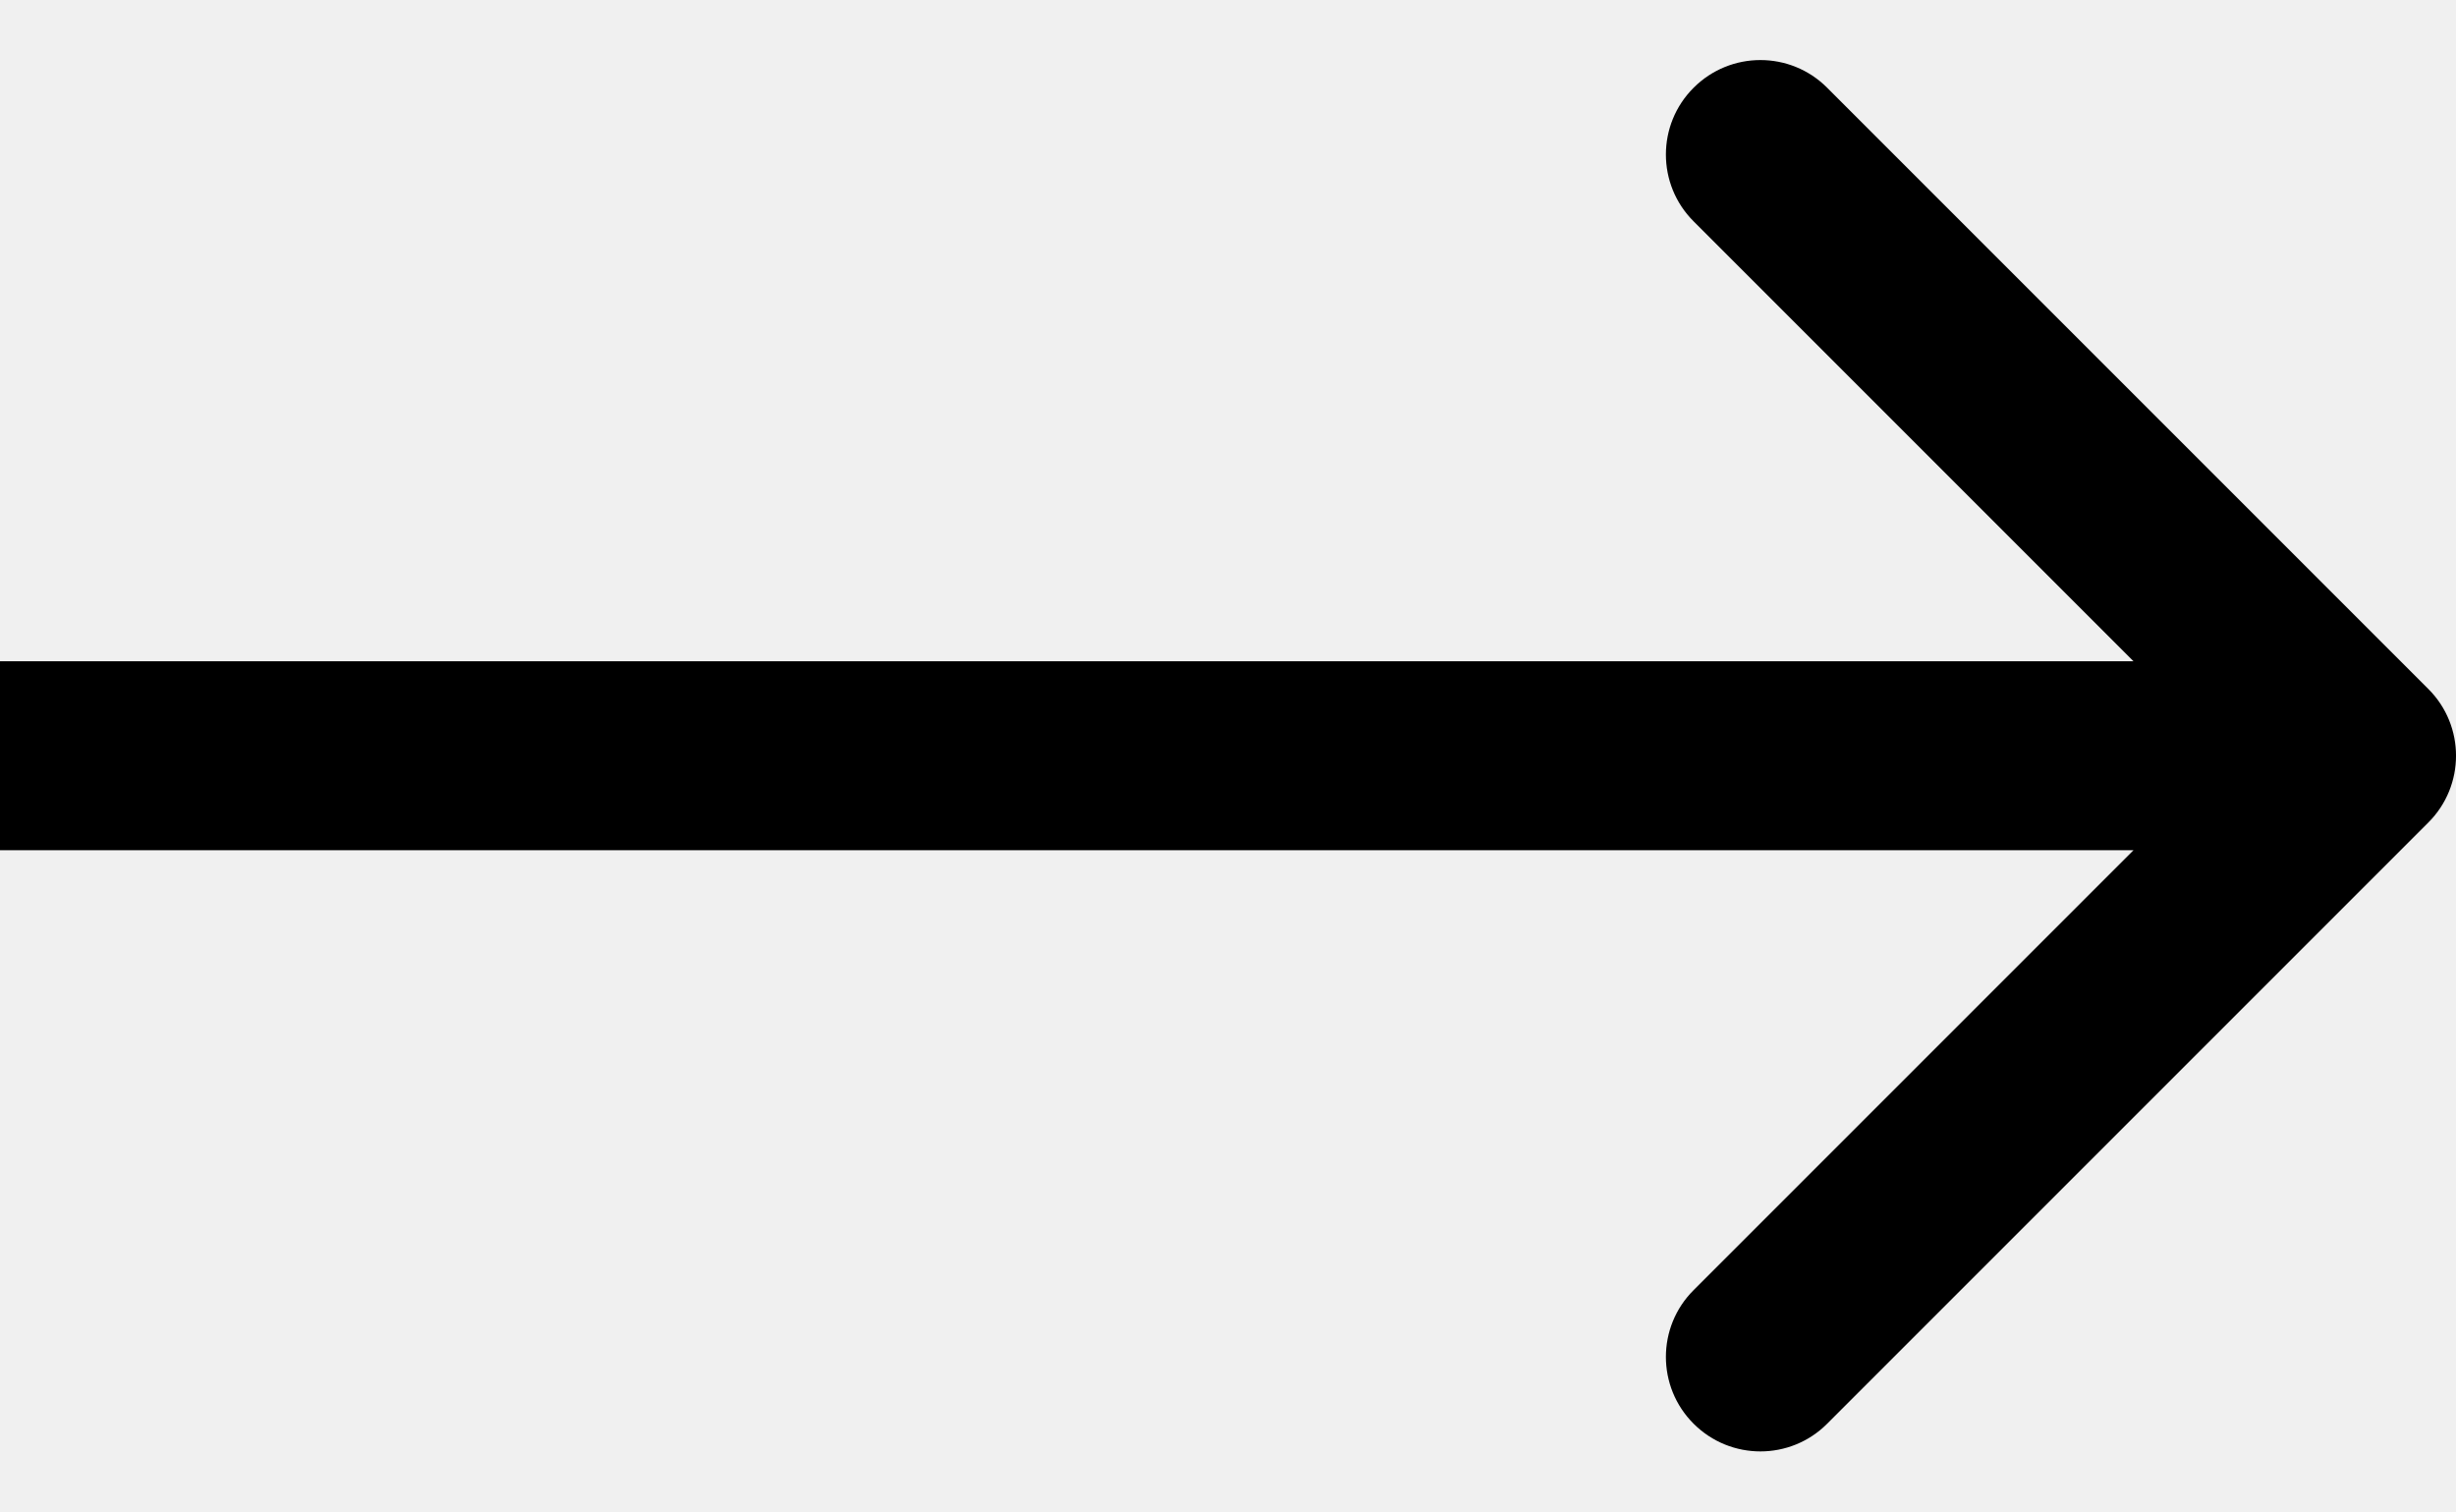
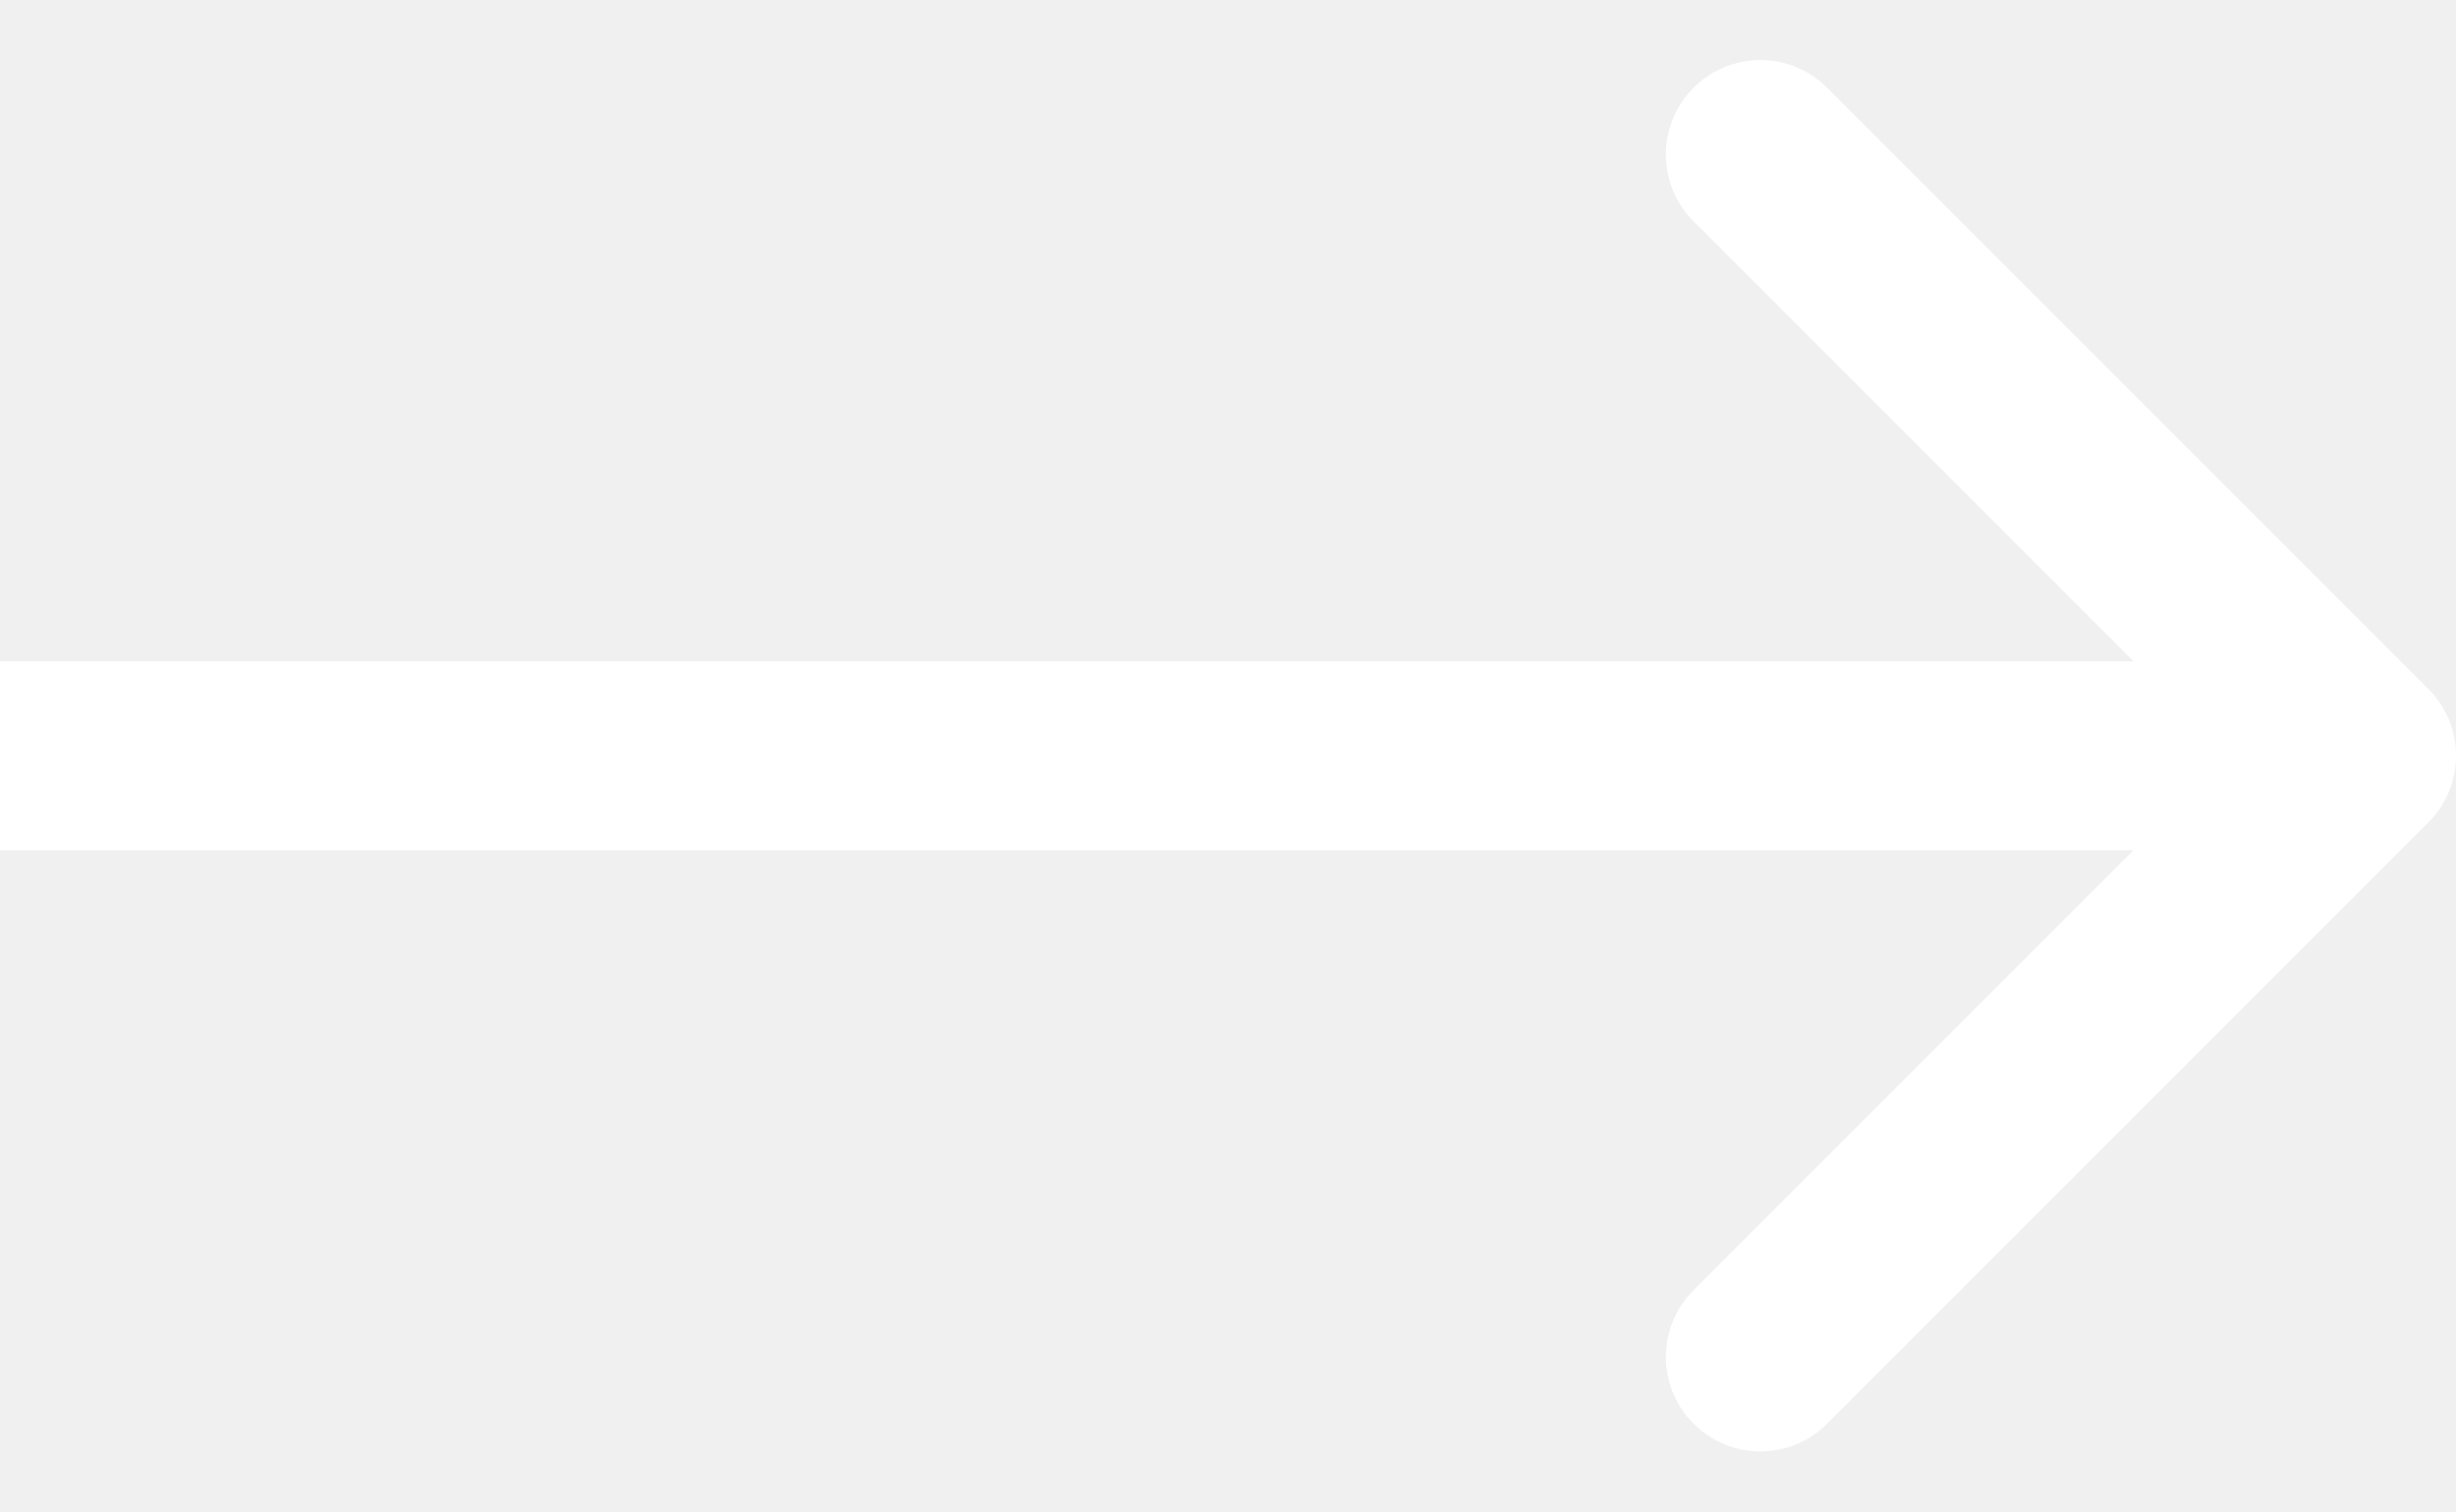
<svg xmlns="http://www.w3.org/2000/svg" width="26" height="16" viewBox="0 0 26 16" fill="none">
-   <path d="M25.707 8.707C26.098 8.317 26.098 7.683 25.707 7.293L19.343 0.929C18.953 0.538 18.32 0.538 17.929 0.929C17.538 1.319 17.538 1.953 17.929 2.343L23.586 8L17.929 13.657C17.538 14.047 17.538 14.681 17.929 15.071C18.32 15.462 18.953 15.462 19.343 15.071L25.707 8.707ZM-8.74228e-08 9L25 9L25 7L8.74228e-08 7L-8.74228e-08 9Z" fill="black" />
+   <g clip-path="url(#clip0_22_6)">
+     <path d="M25.707 8.707C26.098 8.317 26.098 7.683 25.707 7.293L19.343 0.929C18.953 0.538 18.32 0.538 17.929 0.929C17.538 1.319 17.538 1.953 17.929 2.343L23.586 8L17.929 13.657C17.538 14.047 17.538 14.681 17.929 15.071C18.32 15.462 18.953 15.462 19.343 15.071L25.707 8.707ZM0 9H25V7H1.74846e-07L0 9Z" fill="white" />
+   </g>
+   <defs>
+     <clipPath id="clip0_22_6">
+       <rect width="26" height="16" fill="white" />
+     </clipPath>
+   </defs>
</svg>
